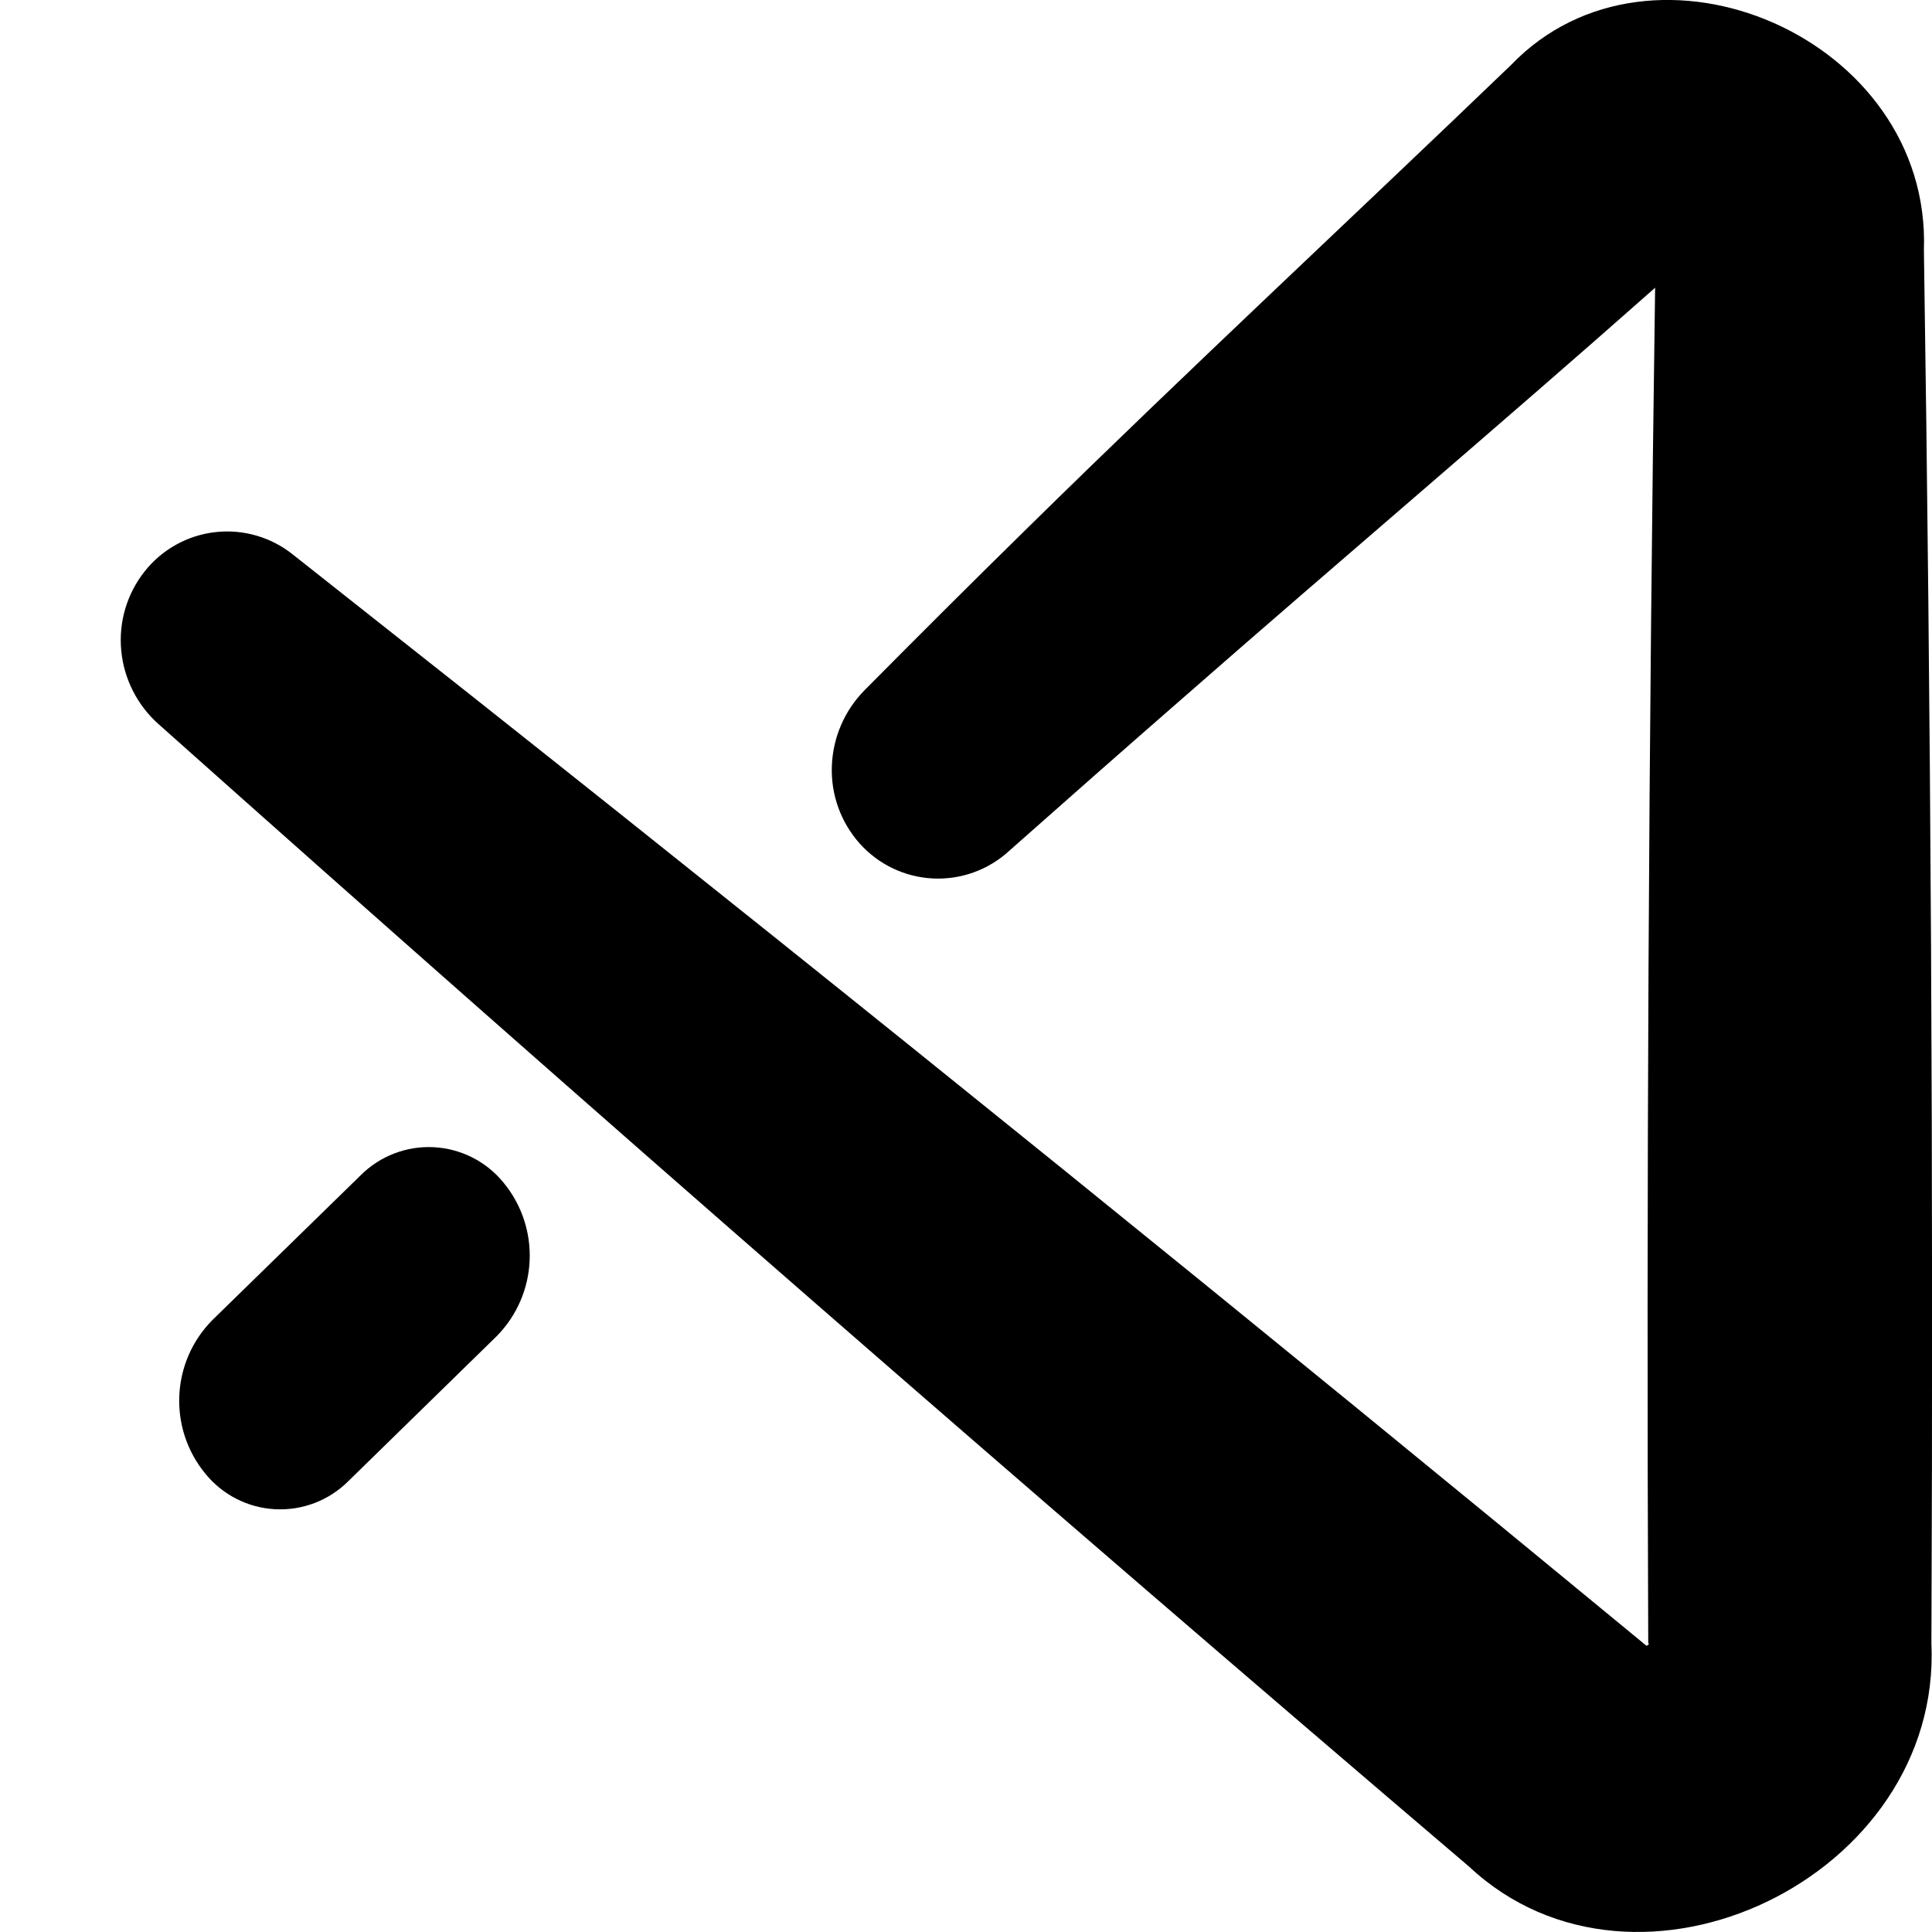
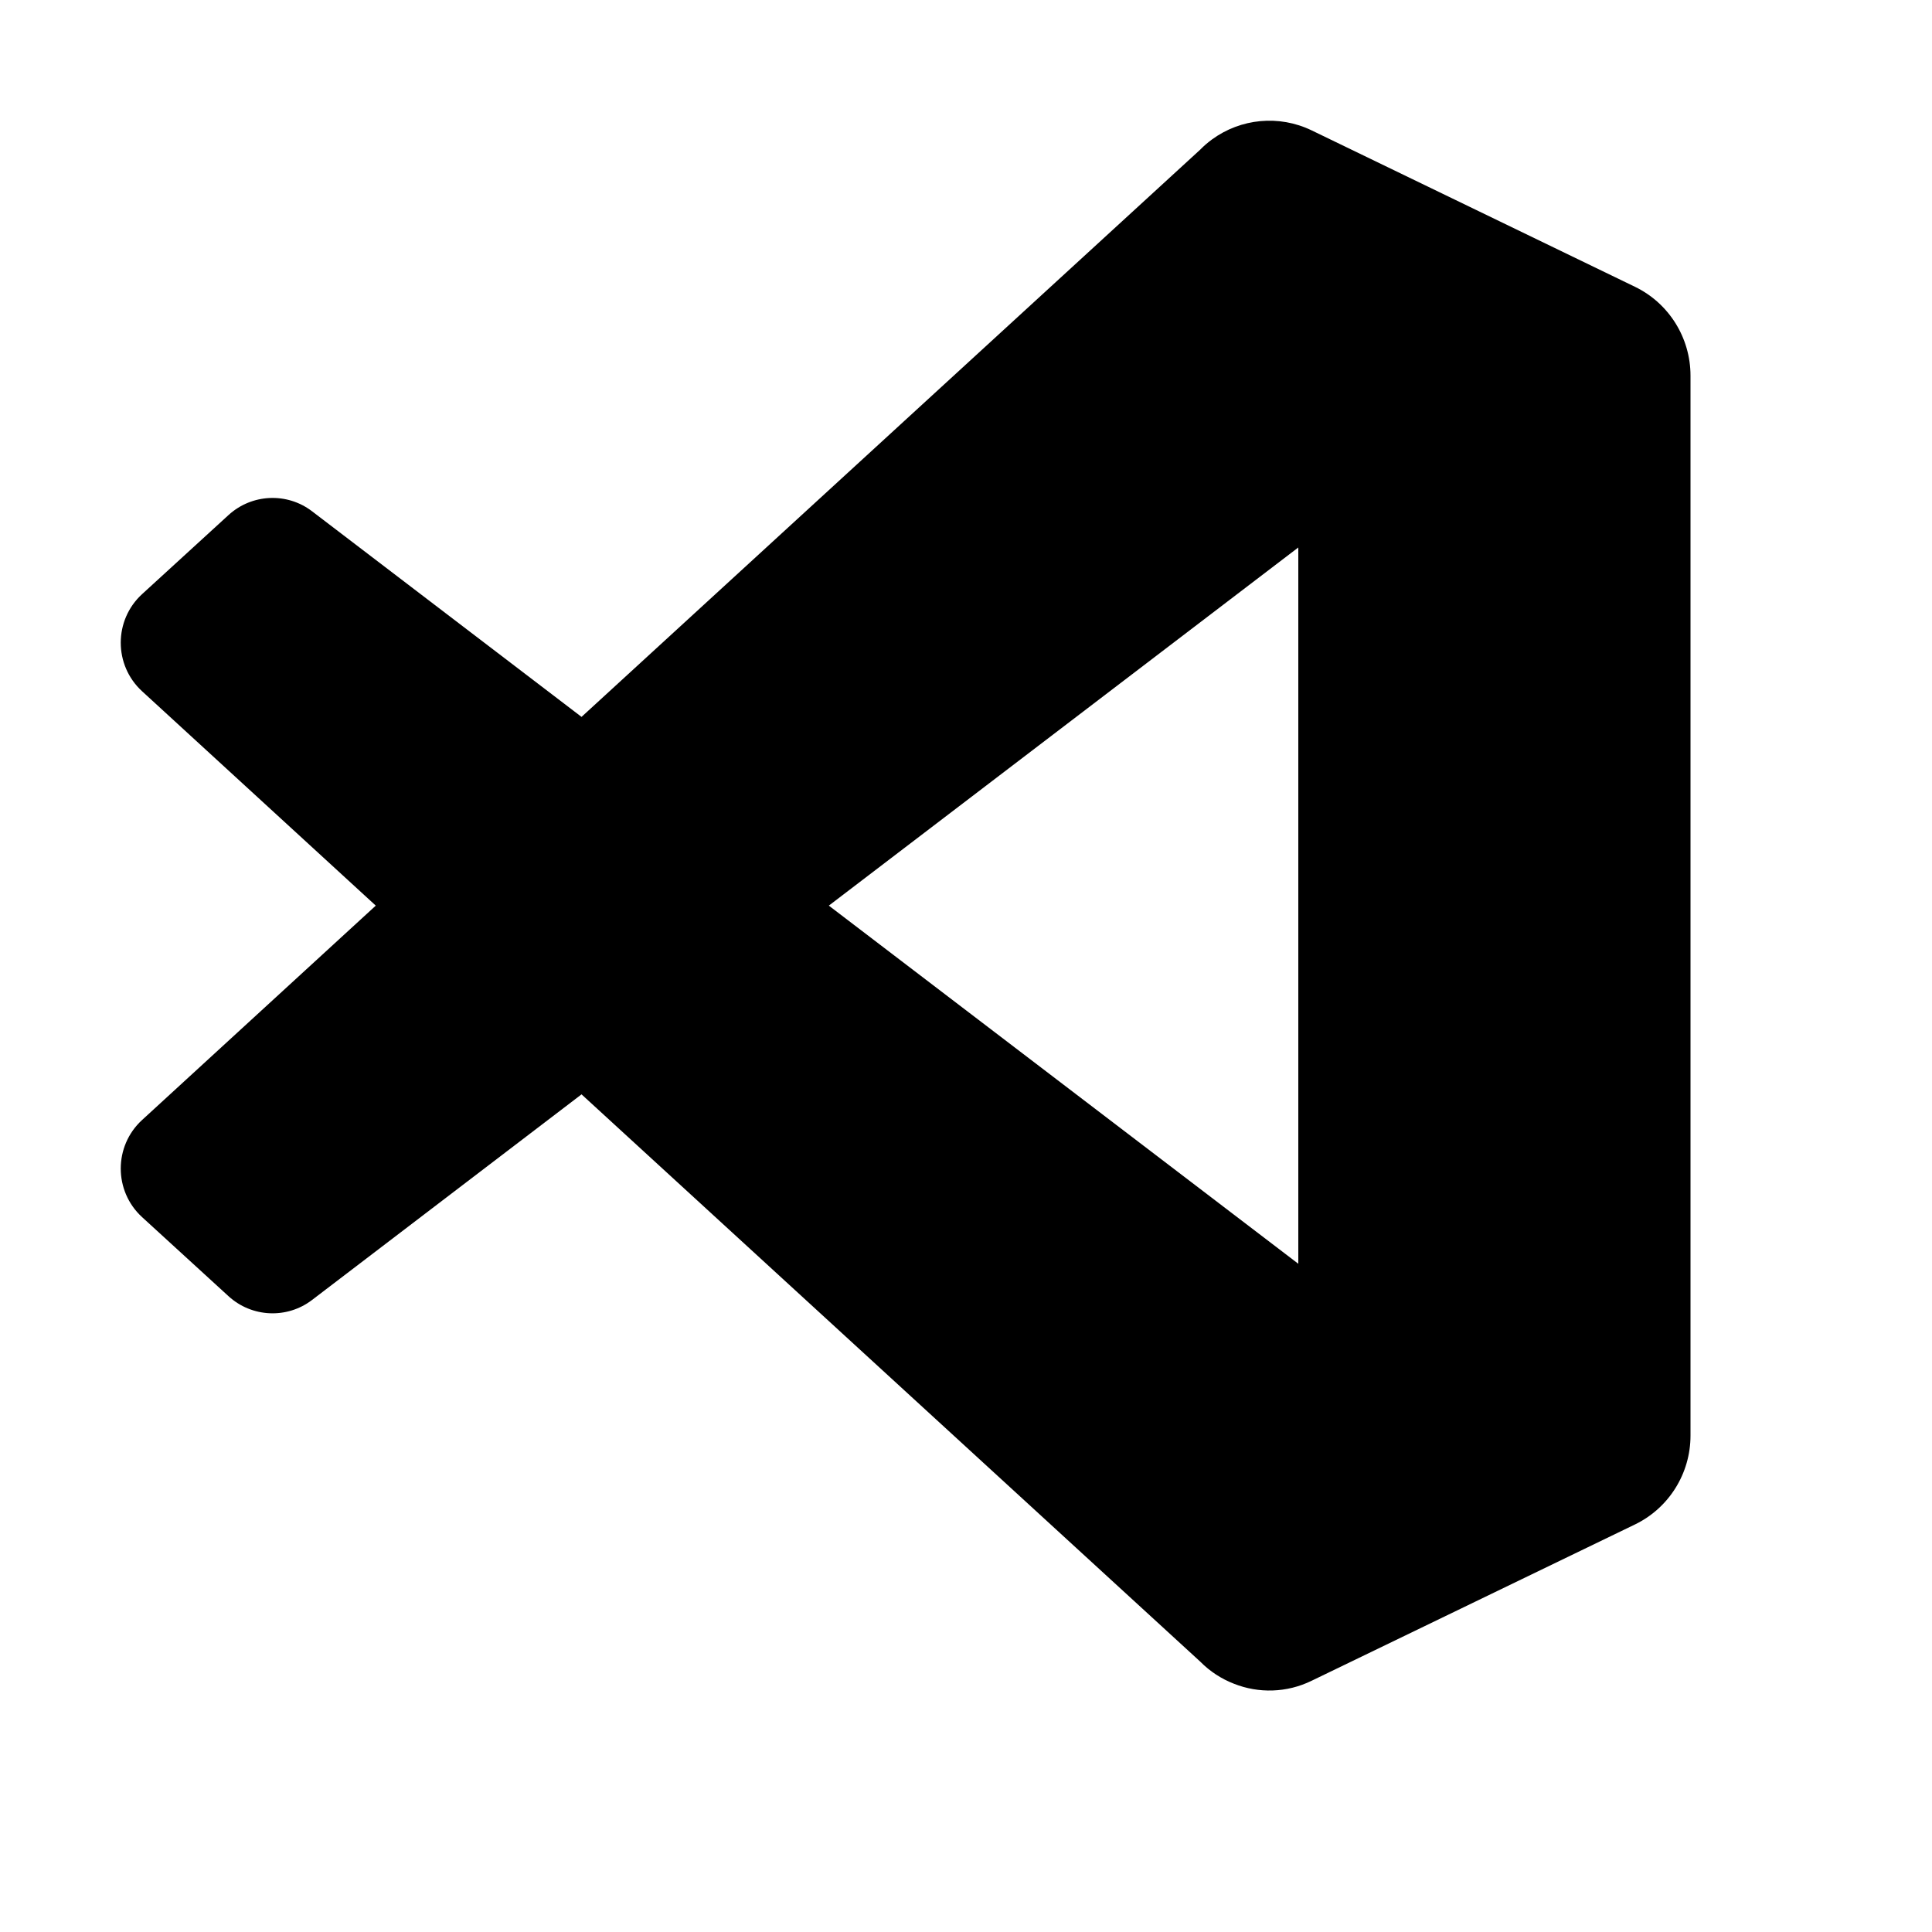
- <svg xmlns="http://www.w3.org/2000/svg" width="16" height="16" viewBox="0 0 16 16">
-   <path d="M12.515.537c1.169-1.215 3.48-.226 3.418 1.534a592.449 592.449 0 0 1 .062 11.538c.089 1.938-2.439 3.149-3.827 1.851A642.497 642.497 0 0 1 1.312 5.996a.932.932 0 0 1-.308-.609.915.915 0 0 1 .194-.655.871.871 0 0 1 1.232-.136l1.493 1.18a641.007 641.007 0 0 1 9.708 7.85c.008.011.036-.018.019-.017a605.558 605.558 0 0 1 .057-11.226c-1.308 1.157-2.63 2.275-3.926 3.411-.477.416-.948.831-1.424 1.253a.87.87 0 0 1-1.237-.061.912.912 0 0 1-.231-.641.941.941 0 0 1 .27-.628c.452-.456.902-.905 1.36-1.354 1.324-1.302 2.677-2.558 3.996-3.826ZM2.986 9.734a.798.798 0 0 1 1.184.06.95.95 0 0 1-.057 1.272l-1.228 1.2a.798.798 0 0 1-1.183-.06.95.95 0 0 1 .055-1.272l1.229-1.2Z" />
+ <svg xmlns="http://www.w3.org/2000/svg" aria-hidden="true" width="16" height="16" viewBox="0 0 16 16" fill="currentColor">
+   <path d="M10.863 13.919C10.657 14.02 10.423 14.025 10.219 13.944C10.116 13.904 10.021 13.843 9.94 13.761L4.816 9.063L2.584 10.766C2.377 10.924 2.086 10.911 1.893 10.735L1.177 10.08C0.941 9.864 0.941 9.491 1.177 9.275L3.112 7.5L1.177 5.725C0.941 5.509 0.941 5.136 1.177 4.92L1.893 4.265C2.086 4.089 2.377 4.076 2.584 4.234L4.816 5.937L9.94 1.239C9.97 1.208 10.003 1.18 10.037 1.155C10.275 0.981 10.592 0.949 10.863 1.08L13.54 2.375C13.821 2.511 14 2.797 14 3.111V8H10.752V4.534L6.864 7.5L10.752 10.466V8H14V11.889C14 12.203 13.821 12.489 13.54 12.625L10.863 13.919Z" />
</svg>
